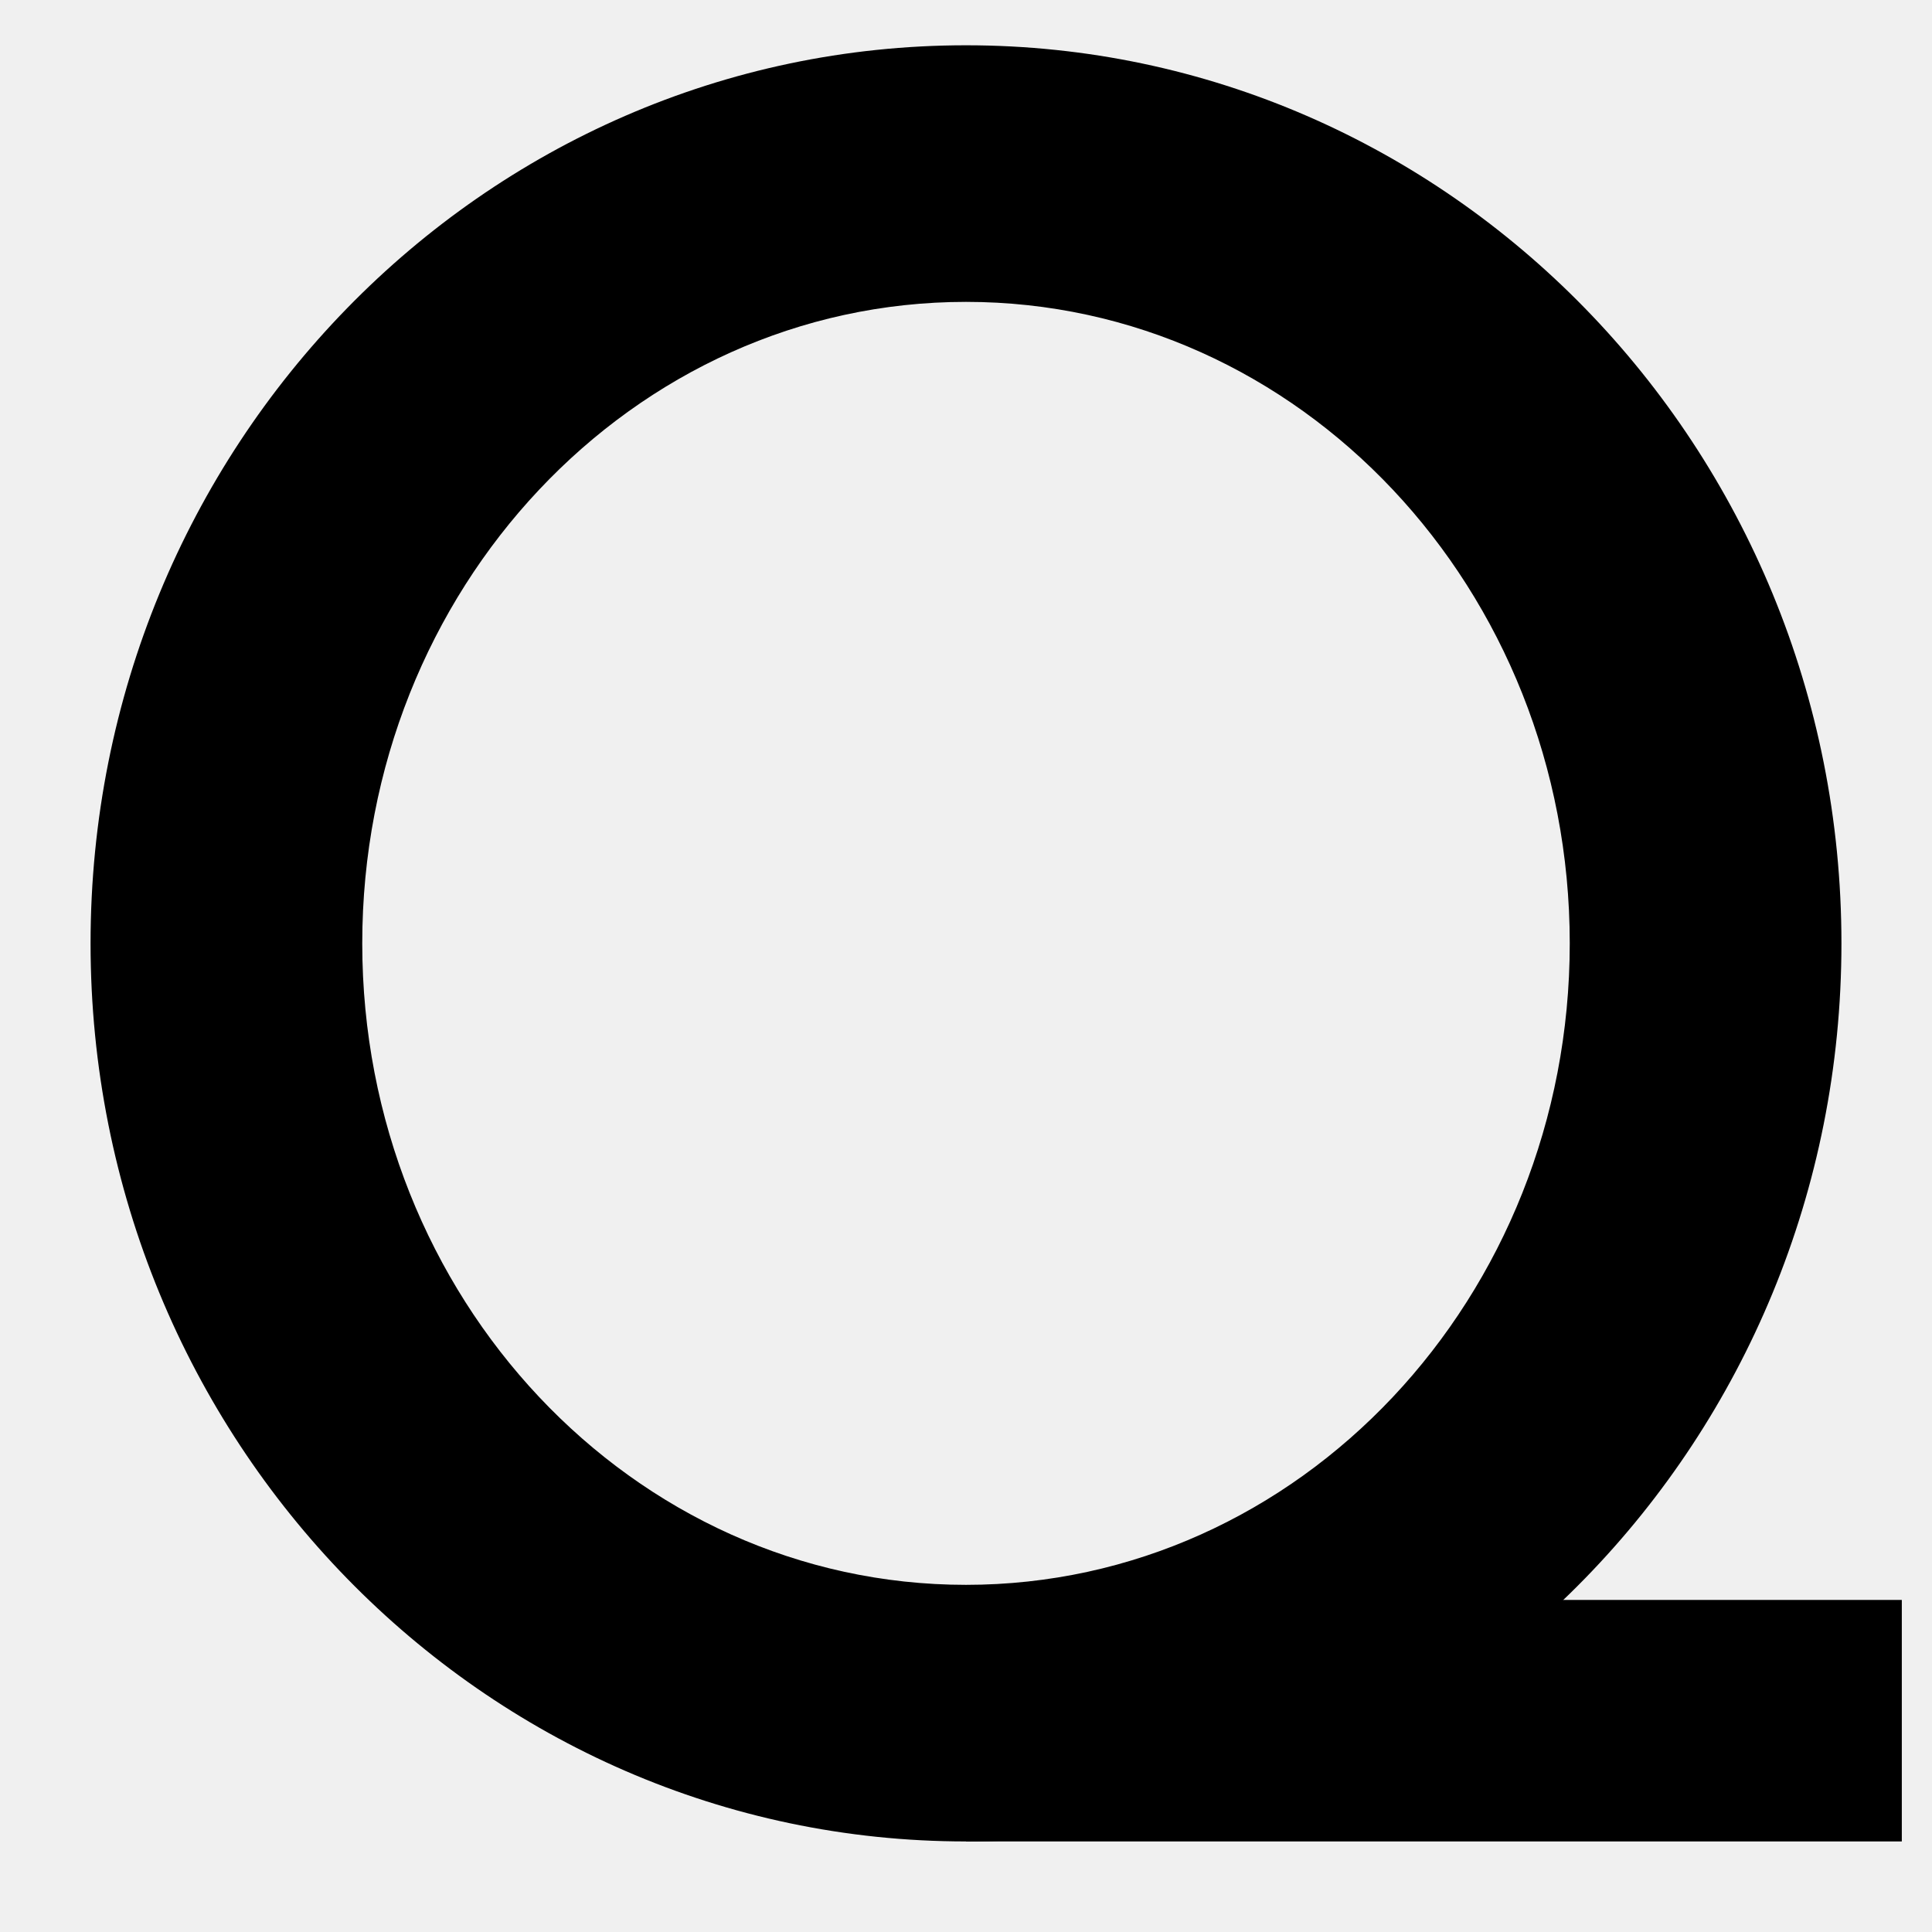
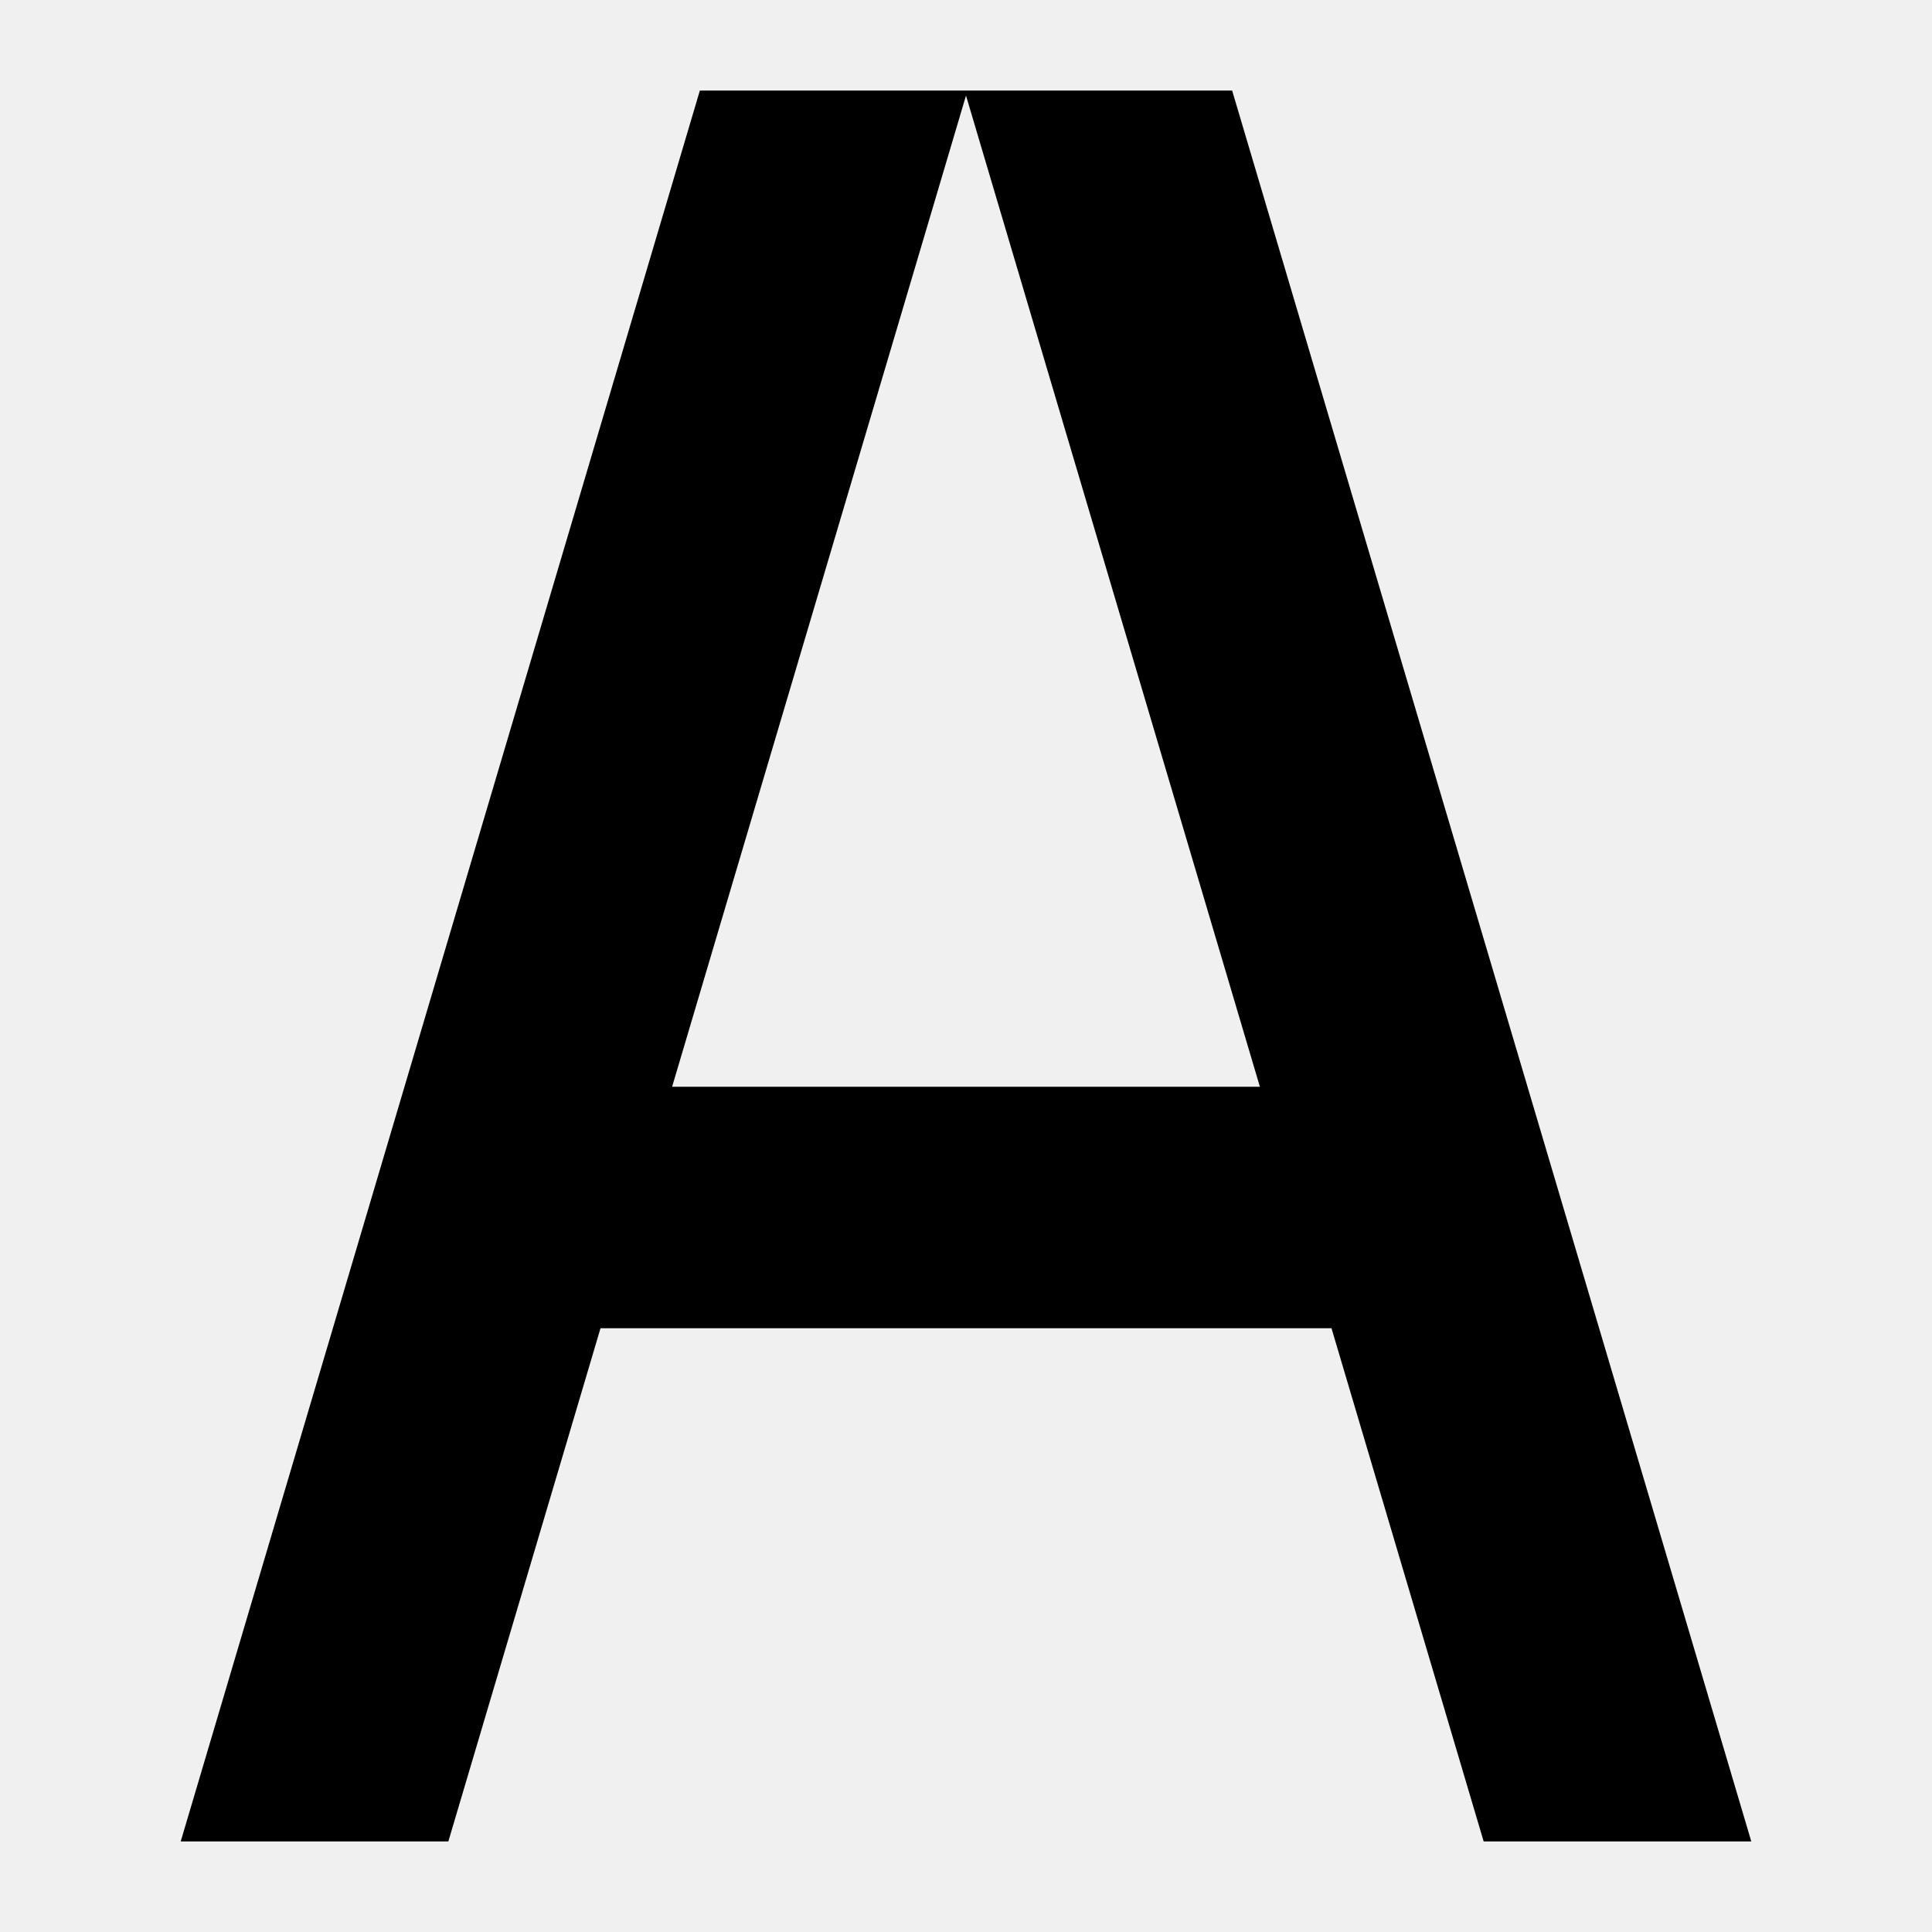
<svg xmlns="http://www.w3.org/2000/svg" width="512" height="512" viewBox="0 0 512 512" version="1.1" id="svg1">
  <defs id="defs1">
    <clipPath clipPathUnits="userSpaceOnUse" id="clipPath19">
      <rect style="fill:#ff0000;stroke:none;stroke-width:64;stroke-linejoin:miter;stroke-miterlimit:10;stroke-dasharray:none" id="rect20" width="460" height="464" x="33.247" y="-624" transform="rotate(90)" />
    </clipPath>
    <clipPath clipPathUnits="userSpaceOnUse" id="clipPath12">
      <rect style="opacity:1;fill:#f9f9f9;stroke:none;stroke-width:68;stroke-miterlimit:10;stroke-dasharray:none" id="rect12" width="448" height="464" x="32" y="24" />
    </clipPath>
    <clipPath clipPathUnits="userSpaceOnUse" id="clipPath13">
      <rect style="fill:#ffffff;fill-opacity:0.882;stroke:none;stroke-width:72;stroke-miterlimit:10;stroke-dasharray:none" id="rect14" width="492" height="464" x="0" y="24" />
    </clipPath>
    <clipPath clipPathUnits="userSpaceOnUse" id="clipPath13-7">
      <rect style="fill:#ffffff;fill-opacity:0.882;stroke:none;stroke-width:72;stroke-miterlimit:10;stroke-dasharray:none" id="rect14-5" width="492" height="464" x="0" y="24" />
    </clipPath>
  </defs>
-   <g id="layer4" style="display:none;opacity:1">
-     <path id="path7" style="baseline-shift:baseline;display:inline;overflow:visible;opacity:1;vector-effect:none;fill:#000000;fill-opacity:1;stroke-miterlimit:10;enable-background:accumulate;stop-color:#000000" d="M 185.469,24 47.889,488 H 118.814 L 256.395,24 Z" />
-     <rect style="opacity:1;fill:#000000;fill-opacity:1;stroke:none;stroke-width:68;stroke-miterlimit:10;stroke-dasharray:none" id="rect6" width="256" height="64" x="128" y="288" />
-     <path id="path9" style="baseline-shift:baseline;display:inline;overflow:visible;opacity:1;vector-effect:none;fill:#000000;fill-opacity:1;stroke-miterlimit:10;enable-background:accumulate;stop-color:#000000" d="M 326.531,24 464.111,488 H 393.186 L 255.605,24 Z" />
+   <g id="layer4" style="display:inline;opacity:1">
+     <path id="path7" style="baseline-shift:baseline;display:inline;overflow:visible;opacity:1;vector-effect:none;fill:#000000;fill-opacity:1;stroke-miterlimit:10;enable-background:accumulate;stop-color:#000000" d="M 185.469 24 L 47.889 488 L 118.814 488 L 159.141 352 L 352.859 352 L 393.186 488 L 464.111 488 L 326.531 24 L 256.395 24 L 255.605 24 L 185.469 24 z M 256 25.33 L 333.883 288 L 178.117 288 L 256 25.33 z " />
    <rect style="display:inline;opacity:1;mix-blend-mode:normal;fill:none;fill-opacity:1;stroke:none;stroke-width:68;stroke-miterlimit:10;stroke-dasharray:none" id="rect44" width="512" height="512" x="0" y="0" />
  </g>
  <g id="layer6" style="display:none;opacity:1">
    <path id="rect21" style="fill:#000000;fill-opacity:1;stroke:none;stroke-width:64;stroke-linecap:butt;stroke-miterlimit:10;stroke-dasharray:none;stroke-opacity:1" d="M 256,16 C 183.584,16 122.997,64.849 105.259,131.528 99.465,153.31 100,190.324 100,212.928 v 86.145 c 0,22.604 -0.535,59.617 5.259,81.4 C 122.997,447.151 183.584,496 256,496 328.416,496 389.003,447.151 406.741,380.472 412.535,358.69 412,321.676 412,299.072 v -86.145 c 0,-22.604 0.535,-59.617 -5.259,-81.4 C 389.003,64.849 328.416,16 256,16 Z m 0,67.756 c 35.23,0 65.261,21.472 77.773,52.096 6.79,16.619 6.227,46.549 6.227,64.615 v 111.066 c 0,18.066 0.563,47.996 -6.227,64.615 -12.512,30.624 -42.543,52.096 -77.773,52.096 -35.23,0 -65.261,-21.472 -77.773,-52.096 C 171.437,359.529 172,329.599 172,311.533 V 200.467 c 0,-18.066 -0.563,-47.996 6.227,-64.615 C 190.739,105.228 220.77,83.756 256,83.756 Z" />
    <rect style="display:inline;opacity:1;mix-blend-mode:normal;fill:none;fill-opacity:1;stroke:none;stroke-width:68;stroke-miterlimit:10;stroke-dasharray:none" id="rect43" width="512" height="512" x="0" y="0" />
  </g>
  <g id="layer5" style="display:none;opacity:1;fill:#000000;fill-opacity:1">
    <path id="rect1" style="opacity:1;fill:#000000;fill-opacity:1;stroke-width:68;stroke-miterlimit:10" d="M 339.994,12 172.006,125.262 v 65.098 l 95.988,-59.447 V 488 h 72 z" />
    <rect style="display:inline;opacity:1;mix-blend-mode:normal;fill:none;fill-opacity:1;stroke:none;stroke-width:68;stroke-miterlimit:10;stroke-dasharray:none" id="rect39" width="512" height="512" x="0" y="0" />
  </g>
  <g id="layer10" style="display:none">
    <rect style="display:inline;opacity:1;mix-blend-mode:normal;fill:none;fill-opacity:1;stroke:none;stroke-width:68;stroke-miterlimit:10;stroke-dasharray:none" id="rect42" width="512" height="512" x="0" y="0" />
    <path id="path13" style="fill:#000000;fill-opacity:1;stroke-width:70;stroke-miterlimit:10;stroke-opacity:0.776" d="M 253.967,12 C 168.915,12 99.967,80.948 99.967,166 c -2e-6,3.356 0.109,6.69 0.322,10 h 71.678 c 0.002,-3.532 0,-6.615 0,-10 1e-5,-45.287 36.713,-82 82,-82 45.287,8e-6 82,36.713 82,82 0.712,20.529 -1.705,36.442 -17.994,55.645 L 92.033,488 H 131.967 183.824 419.967 V 416 H 244.898 L 376.689,260.635 C 397.358,233.729 407.967,199.928 407.967,166 c 0,-85.052 -68.948,-154 -154,-154 z" />
  </g>
  <g id="layer7" style="display:none;opacity:1">
    <rect style="display:inline;opacity:1;mix-blend-mode:normal;fill:none;fill-opacity:1;stroke:none;stroke-width:68;stroke-miterlimit:10;stroke-dasharray:none" id="rect38" width="512" height="512" x="0" y="0" />
    <path id="path4" style="fill:#000000;fill-opacity:1;stroke:none;stroke-width:70;stroke-miterlimit:10;stroke-opacity:0.776" d="m 109,24 v 72 h 155.201 l -102.385,125.896 -0.09,0.066 0.021,0.018 57.895,49.111 h 0.002 C 230.143,266.417 241.507,264 253,264 c 45.287,0 82,36.713 82,82 0,45.287 -36.713,82 -82,82 -45.287,0 -82,-36.713 -82,-82 V 336 H 99.326 c -0.217,3.329 -0.326,6.664 -0.326,10 0,85.052 68.948,154 154,154 85.052,0 154,-68.948 154,-154 4.7e-4,-76.529 -56.196,-141.447 -131.936,-152.412 L 412.928,24.066 413,24 h -0.019 -90.227 z" />
  </g>
  <g id="layer8" style="display:none;opacity:1">
    <rect style="display:inline;opacity:1;mix-blend-mode:normal;fill:none;fill-opacity:1;stroke:none;stroke-width:68;stroke-miterlimit:10;stroke-dasharray:none" id="rect35" width="512" height="512" x="0" y="0" />
    <path id="rect46" style="fill:#000000;stroke:none;stroke-width:70;stroke-miterlimit:10;stroke-opacity:0.776" d="M 205.49,24 31.951,376 H 80 107.768 280 v 112 h 72 V 376 h 72 V 312.156 H 352 V 24 H 281.305 280 Z M 280,26.646 V 312.156 H 139.242 Z" />
  </g>
  <g id="g20" style="display:none">
    <rect style="display:inline;opacity:1;mix-blend-mode:normal;fill:none;fill-opacity:1;stroke:none;stroke-width:68;stroke-miterlimit:10;stroke-dasharray:none" id="rect40" width="512" height="512" x="0" y="0" />
    <path id="path53" style="fill:#000000;fill-opacity:1;stroke:none;stroke-width:72;stroke-miterlimit:10;stroke-dasharray:none;stroke-opacity:0.776" d="M 137.961,24 113.887,260 H 256 c 45.287,0 82,40.713 82,86 0,45.287 -36.713,82 -82,82 -45.287,0 -82,-36.713 -82,-82 v -10 h -71.676 c -0.216,3.329 -0.324,6.664 -0.324,10 0,85.052 68.948,154 154,154 85.052,0 154,-68.948 154,-154 0,-85.052 -68.948,-150 -154,-150 H 190.779 L 201.795,88 H 394 v -64 z" />
  </g>
  <g id="layer11" style="display:none">
    <rect style="display:inline;opacity:1;mix-blend-mode:normal;fill:none;fill-opacity:1;stroke:none;stroke-width:68;stroke-miterlimit:10;stroke-dasharray:none" id="rect36" width="512" height="512" x="0" y="0" />
    <path id="path60" style="display:inline;fill:#000000;fill-opacity:1;stroke-width:68;stroke-miterlimit:10" d="M 257.078,24 125.188,260.809 C 110.413,287.337 102.614,315.887 102,346 c 0,85.052 68.948,154 154,154 85.052,0 154,-68.948 154,-154 0,-85.052 -68.948,-154 -154,-154 -4.223,2.3e-4 -8.445,0.174 -12.654,0.521 L 337.203,24 Z M 256,264.324 c 45.108,0 81.676,36.567 81.676,81.676 0,45.108 -36.567,81.676 -81.676,81.676 -45.108,0 -81.676,-36.567 -81.676,-81.676 0,-45.108 36.567,-81.676 81.676,-81.676 z" />
  </g>
  <g id="layer12" style="display:none">
    <rect style="display:inline;opacity:1;mix-blend-mode:normal;fill:none;fill-opacity:1;stroke:none;stroke-width:68;stroke-miterlimit:10;stroke-dasharray:none" id="rect33" width="512" height="512" x="0" y="0" />
    <path id="rect47" style="fill:#000000;fill-opacity:1;stroke:none;stroke-width:70;stroke-miterlimit:10;stroke-dasharray:none" d="M 91.51,24 V 96 H 318.992 l -145.938,392 h 74.693 L 420.49,24 Z" />
  </g>
  <g id="layer9" transform="translate(577.6758,3.98828)" style="display:none">
    <rect style="display:inline;opacity:1;mix-blend-mode:normal;fill:none;fill-opacity:1;stroke:none;stroke-width:68;stroke-miterlimit:10;stroke-dasharray:none" id="rect32" width="512" height="512" x="0" y="0" transform="translate(-577.6758,-3.98828)" />
    <path id="path59" style="fill:#000000;fill-opacity:1;stroke-width:70;stroke-miterlimit:10;stroke-opacity:0.774" d="m -321.676,8.012 c -76.215,0 -138,56.211 -138,134 0,38 15.102,69.752 39.584,93.934 -35.214,27.928 -55.584,64.066 -55.584,113.066 0,84.273 68.948,147 154,147 85.052,0 154,-62.522 154,-147 1.2e-4,-49 -20.37,-85.138 -55.584,-113.066 24.482,-24.182 39.584,-55.934 39.584,-93.934 0,-77.299 -61.785,-134 -138,-134 z m 0,67.297 c 37.003,0 67,29.864 67,66.703 0,36.839 -29.997,66.703 -67,66.703 -37.003,0 -67,-29.864 -67,-66.703 0,-36.839 29.997,-66.703 67,-66.703 z m 0,192.066 c 45.287,0 82,36.55 82,81.637 0,45.087 -36.713,81.637 -82,81.637 -45.287,0 -82,-36.55 -82,-81.637 0,-45.087 36.713,-81.637 82,-81.637 z" />
  </g>
  <g id="g27" style="display:none">
    <rect style="display:inline;opacity:1;mix-blend-mode:normal;fill:none;fill-opacity:1;stroke:none;stroke-width:68;stroke-miterlimit:10;stroke-dasharray:none" id="rect31" width="512" height="512" x="0" y="0" />
    <path id="path29" style="display:inline;fill:#000000;fill-opacity:1;stroke-width:68;stroke-miterlimit:10" d="M 254.922,488 386.812,251.191 C 401.587,224.663 409.386,196.113 410,166 410,80.948 341.052,12 256,12 170.948,12 102,80.948 102,166 c 0,85.052 68.948,154 154,154 4.223,-2.3e-4 8.445,-0.174 12.654,-0.521 L 174.797,488 Z M 256,247.676 c -45.108,0 -81.676,-36.567 -81.676,-81.676 0,-45.108 36.567,-81.676 81.676,-81.676 45.108,0 81.676,36.567 81.676,81.676 0,45.108 -36.567,81.676 -81.676,81.676 z" />
  </g>
  <g id="layer3" style="display:none;opacity:1">
    <rect style="display:inline;opacity:1;mix-blend-mode:normal;fill:none;fill-opacity:1;stroke:none;stroke-width:68;stroke-miterlimit:10;stroke-dasharray:none" id="rect30" width="512" height="512" x="0" y="0" />
    <path id="rect21-1" style="display:inline;fill:#000000;fill-opacity:1;stroke:none;stroke-width:64;stroke-linecap:butt;stroke-miterlimit:10;stroke-dasharray:none;stroke-opacity:1" d="m 340,24 v 304 c 0,11.181 0.246,29.46 -2.389,40.298 -8.947,36.79 -41.991,63.946 -81.611,63.946 -39.62,0 -72.664,-27.156 -81.611,-63.946 C 171.754,357.46 172,339.181 172,328 v -40 h -72 v 23.628 c 0,17.879 -0.345,47.047 3.288,64.52 C 118.029,447.046 180.603,500 256,500 331.397,500 393.971,447.046 408.712,376.148 412.345,358.674 412,329.506 412,311.628 V 24 Z" />
  </g>
-   <g id="layer2" style="display:inline;opacity:1">
+   <g id="layer2" style="display:none;opacity:1">
    <rect style="display:inline;opacity:1;mix-blend-mode:normal;fill:none;fill-opacity:1;stroke:none;stroke-width:68;stroke-miterlimit:10;stroke-dasharray:none" id="rect29" width="512" height="512" x="0" y="0" />
-     <path id="path2" style="fill:#000000;stroke-width:64;stroke-miterlimit:10" d="M 256 12 A 232 238 0 0 0 24 250 A 232 238 0 0 0 256 488 A 232 238 0 0 0 488 250 A 232 238 0 0 0 256 12 z M 256 80 A 160 170 0 0 1 416 250 A 160 170 0 0 1 256 420 A 160 170 0 0 1 96 250 A 160 170 0 0 1 256 80 z " />
-     <rect style="fill:#000000;stroke-width:64;stroke-miterlimit:10" id="rect2" width="248" height="64" x="256" y="424" />
+     <path id="path2" style="fill:#000000;stroke-width:64;stroke-miterlimit:10" d="M 256,12 C 127.87,12 24,118.556 24,250 24,364.468 102.773,460.061 207.741,482.844 233.936,488.529 277.771,488 304.626,488 H 504 V 424 H 414.289 C 461.306,378.987 488,315.974 488,250 488,118.556 384.13,12 256,12 Z m 0,68 c 88.366,0 160,76.112 160,170 0,93.888 -71.634,170 -160,170 C 167.634,420 96,343.888 96,250 96,156.112 167.634,80 256,80 Z" />
  </g>
  <g id="layer1" style="display:none;opacity:1;mix-blend-mode:normal">
-     <g id="g60" transform="translate(37.30273)" style="fill:#000000">
-       <rect style="display:inline;opacity:1;fill:#000000;fill-opacity:1;stroke-width:52;stroke-linejoin:round;stroke-miterlimit:10" id="rect8" width="72" height="464" x="32" y="24" />
-       <path id="path8" style="baseline-shift:baseline;display:inline;overflow:visible;opacity:1;vector-effect:none;fill:#000000;stroke-miterlimit:10;enable-background:accumulate;stop-color:#000000;stop-opacity:1" d="M 318.248,24 103.855,256 318.248,488 h 87.146 L 190.998,256 405.395,24 Z" />
-     </g>
+     <path id="rect8" style="display:inline;fill:#000000;fill-opacity:1;stroke-width:52;stroke-linejoin:round;stroke-miterlimit:10" d="M 69.303,24 V 488 H 141.303 V 256.391 l 214.066,231.646 h 87.146 l -214.396,-232 L 442.516,24.037 H 355.369 L 141.303,255.684 V 24 Z" />
    <rect style="fill:none;fill-opacity:1;stroke:none;stroke-width:68;stroke-miterlimit:10;stroke-dasharray:none" id="rect37" width="512" height="512" x="0" y="0" />
  </g>
  <g id="layer13" style="display:none">
    <circle style="display:inline;fill:#aa0000;fill-opacity:0.738;stroke-width:68;stroke-miterlimit:10" id="circle5" cx="256" cy="800" r="148" />
    <path id="path11" style="display:inline;fill:#aa0000;fill-opacity:0.738;stroke-width:68;stroke-miterlimit:10" d="m 332,800 c 0,56 -36,84 -76,84 -40,0 -76,-28 -76,-84 0,-56 36,-84 76,-84 40,0 76,28 76,84 z" />
    <text xml:space="preserve" style="font-size:192px;font-family:FreeSans;-inkscape-font-specification:FreeSans;letter-spacing:0px;word-spacing:0px;writing-mode:lr-tb;direction:ltr;display:inline;fill:#000000;fill-opacity:1;stroke-width:68;stroke-miterlimit:10" x="576" y="800" id="text14">
      <tspan id="tspan14" x="576" y="800" style="font-style:normal;font-variant:normal;font-weight:600;font-stretch:normal;font-family:FreeSans;-inkscape-font-specification:'FreeSans Semi-Bold'">6</tspan>
    </text>
    <path id="path16" style="display:inline;fill:#aa0000;stroke-width:68;stroke-miterlimit:10" d="m -120,768 c 0,81.738 -66.262,148 -148,148 -81.738,0 -148,-66.262 -148,-148 0,-37.33 9.64,-61.261 17.522,-76.22 3.833,-4.642 21.408,-24.014 25.826,-28.432 26.783,-26.783 63.783,-43.348 104.652,-43.348 81.738,0 148,66.262 148,148 z" />
    <path id="path18" style="display:inline;fill:#f9f9f9;fill-opacity:1;stroke-width:68;stroke-miterlimit:10" d="m -192,768 c 0,56 -36,84 -76,84 -40,0 -76,-28 -76,-84 0,-56 36,-84 76,-84 40,0 76,28 76,84 z" />
    <path style="display:inline;fill:none;fill-opacity:0.882;stroke:#aa0000;stroke-width:68;stroke-miterlimit:10;stroke-dasharray:none" d="M 67.179,292.482 254.06,-46.353" id="path20" clip-path="url(#clipPath13-7)" transform="translate(-436,416)" />
    <path id="path22" style="display:inline;fill:#000000;fill-opacity:1;stroke-width:68;stroke-miterlimit:10" d="m 860,-4.911 c -75.547,0 -136.917,60.213 -137.986,134.894 H 790 c 3.991,-44.819 34,-71.415 70,-71.415 39.514,0 68,30.716 68,69.431 0,25.37 -12.65,48.479 -33.409,60.56 -15.167,8.826 -44.978,10.553 -62.727,11.276 L 808,200.808 v 55.545 l 23.916,0.658 c 17.756,0.489 47.127,2.414 63.014,10.055 22.529,10.836 40.756,33.114 40.756,71.21 0,60.644 -44.769,81.333 -76,81.333 -47.378,0 -73.837,-38.959 -77.686,-75.382 h -69.787 c 4.156,77.384 68.733,138.862 147.787,138.862 81.738,0 148,-65.723 148,-146.797 0,-43.278 -18.882,-82.182 -48.92,-109.05 C 983.17,202.602 998,169.003 998,131.967 998,56.372 936.215,-4.911 860,-4.911 Z" />
    <path id="path27" style="display:inline;fill:#ffff00;stroke-width:70;stroke-miterlimit:10;stroke-opacity:0.922" d="m 195.346,-283.987 c -6.627,0 -17.385,-0.057 -23.984,0.531 -67.47,6.018 -120.016,62.382 -120.016,131.469 0,69.087 52.546,125.451 120.016,131.469 6.599,0.589 17.357,0.531 23.984,0.531 6.627,0 17.385,0.057 23.984,-0.531 67.47,-6.018 120.016,-62.382 120.016,-131.469 0,-69.087 -52.546,-125.451 -120.016,-131.469 -6.599,-0.589 -17.357,-0.531 -23.984,-0.531 z m 0,64 c 2.209,0 5.793,-0.011 7.998,0.115 35.797,2.056 64.002,31.555 64.002,67.885 0,36.33 -28.205,65.829 -64.002,67.885 -2.205,0.127 -5.789,0.115 -7.998,0.115 -2.209,0 -5.793,0.011 -7.998,-0.115 -35.797,-2.056 -64.002,-31.555 -64.002,-67.885 0,-36.33 28.205,-65.829 64.002,-67.885 2.205,-0.127 5.789,-0.115 7.998,-0.115 z" />
    <path id="path52" style="display:inline;fill:#000000;fill-opacity:1;stroke:none;stroke-width:70;stroke-miterlimit:10;stroke-opacity:0.776" d="m 144,-796 c -20.4,0 -50.456,1.742 -70.496,10.641 C 30.115,-766.093 0,-722.693 0,-672 c 0,4.049 0.193,8.052 0.568,12 L 71.5,-660.053 c 0,-6.917 0.597,-18.499 1.68,-23.895 3.666,-18.273 15.586,-33.492 31.734,-41.631 12.232,-5.658 25.824,-6.408 39.086,-6.396 13.265,-0.218 26.848,0.913 39.086,6.396 16.148,8.139 28.069,23.358 31.734,41.631 1.304,6.501 1.304,17.393 0,23.895 -3.585,17.873 -16.231,36.019 -35.33,42.541 -10.437,3.564 -28.442,4.535 -39.486,4.765 L 104,-612 v 64 h 32 c 14.441,0 31.273,1.005 39.611,3.711 C 206.086,-534.401 228,-505.854 228,-472 c 0,33.854 -21.914,62.401 -52.389,72.289 C 167.221,-396.989 154.832,-396 146,-396 c -8.832,0 -21.221,-0.989 -29.611,-3.711 C 74.9,-413.172 64.946,-449.706 64,-476 h -75.945 c -0.037,1.329 -0.055,2.662 -0.055,4 0,62.441 40.469,115.082 96.717,133.232 17.082,5.512 38.545,6.794 61.283,6.768 19.416,-0.023 40.886,-0.36 61.283,-6.768 C 263.67,-356.482 304,-409.559 304,-472 304,-517.053 282.933,-557.005 250.07,-582.58 273.477,-605.11 288,-636.796 288,-672 288,-722.693 257.885,-766.093 214.496,-785.359 194.552,-794.215 164.649,-796 144,-796 Z" />
    <rect style="display:inline;fill:#d40000;fill-opacity:0.744;stroke:none;stroke-width:70;stroke-miterlimit:10;stroke-dasharray:none;stroke-opacity:0.776" id="rect45" width="72" height="8" x="-132" y="60" ry="0" />
    <path id="path12" style="display:inline;fill:#ff0000;fill-opacity:0.806;stroke-width:70;stroke-miterlimit:10;stroke-opacity:0.776" d="m 242.727,-302.189 128.149,42.572 -20.808,62.634 -128.149,-42.572 z" />
    <path id="path50" style="display:inline;fill:#ffff00;stroke-width:70;stroke-miterlimit:10;stroke-opacity:0.922" d="m 195.346,-283.987 c -6.627,0 -17.385,-0.057 -23.984,0.531 -67.47,6.018 -120.016,62.382 -120.016,131.469 0,69.087 52.546,125.451 120.016,131.469 6.599,0.589 17.357,0.531 23.984,0.531 6.627,0 17.385,0.057 23.984,-0.531 67.47,-6.018 120.016,-62.382 120.016,-131.469 0,-69.087 -52.546,-125.451 -120.016,-131.469 -6.599,-0.589 -17.357,-0.531 -23.984,-0.531 z m 0,64 c 2.209,0 5.793,-0.011 7.998,0.115 35.797,2.056 64.002,31.555 64.002,67.885 0,36.33 -28.205,65.829 -64.002,67.885 -2.205,0.127 -5.789,0.115 -7.998,0.115 -2.209,0 -5.793,0.011 -7.998,-0.115 -35.797,-2.056 -64.002,-31.555 -64.002,-67.885 0,-36.33 28.205,-65.829 64.002,-67.885 2.205,-0.127 5.789,-0.115 7.998,-0.115 z" />
  </g>
</svg>
